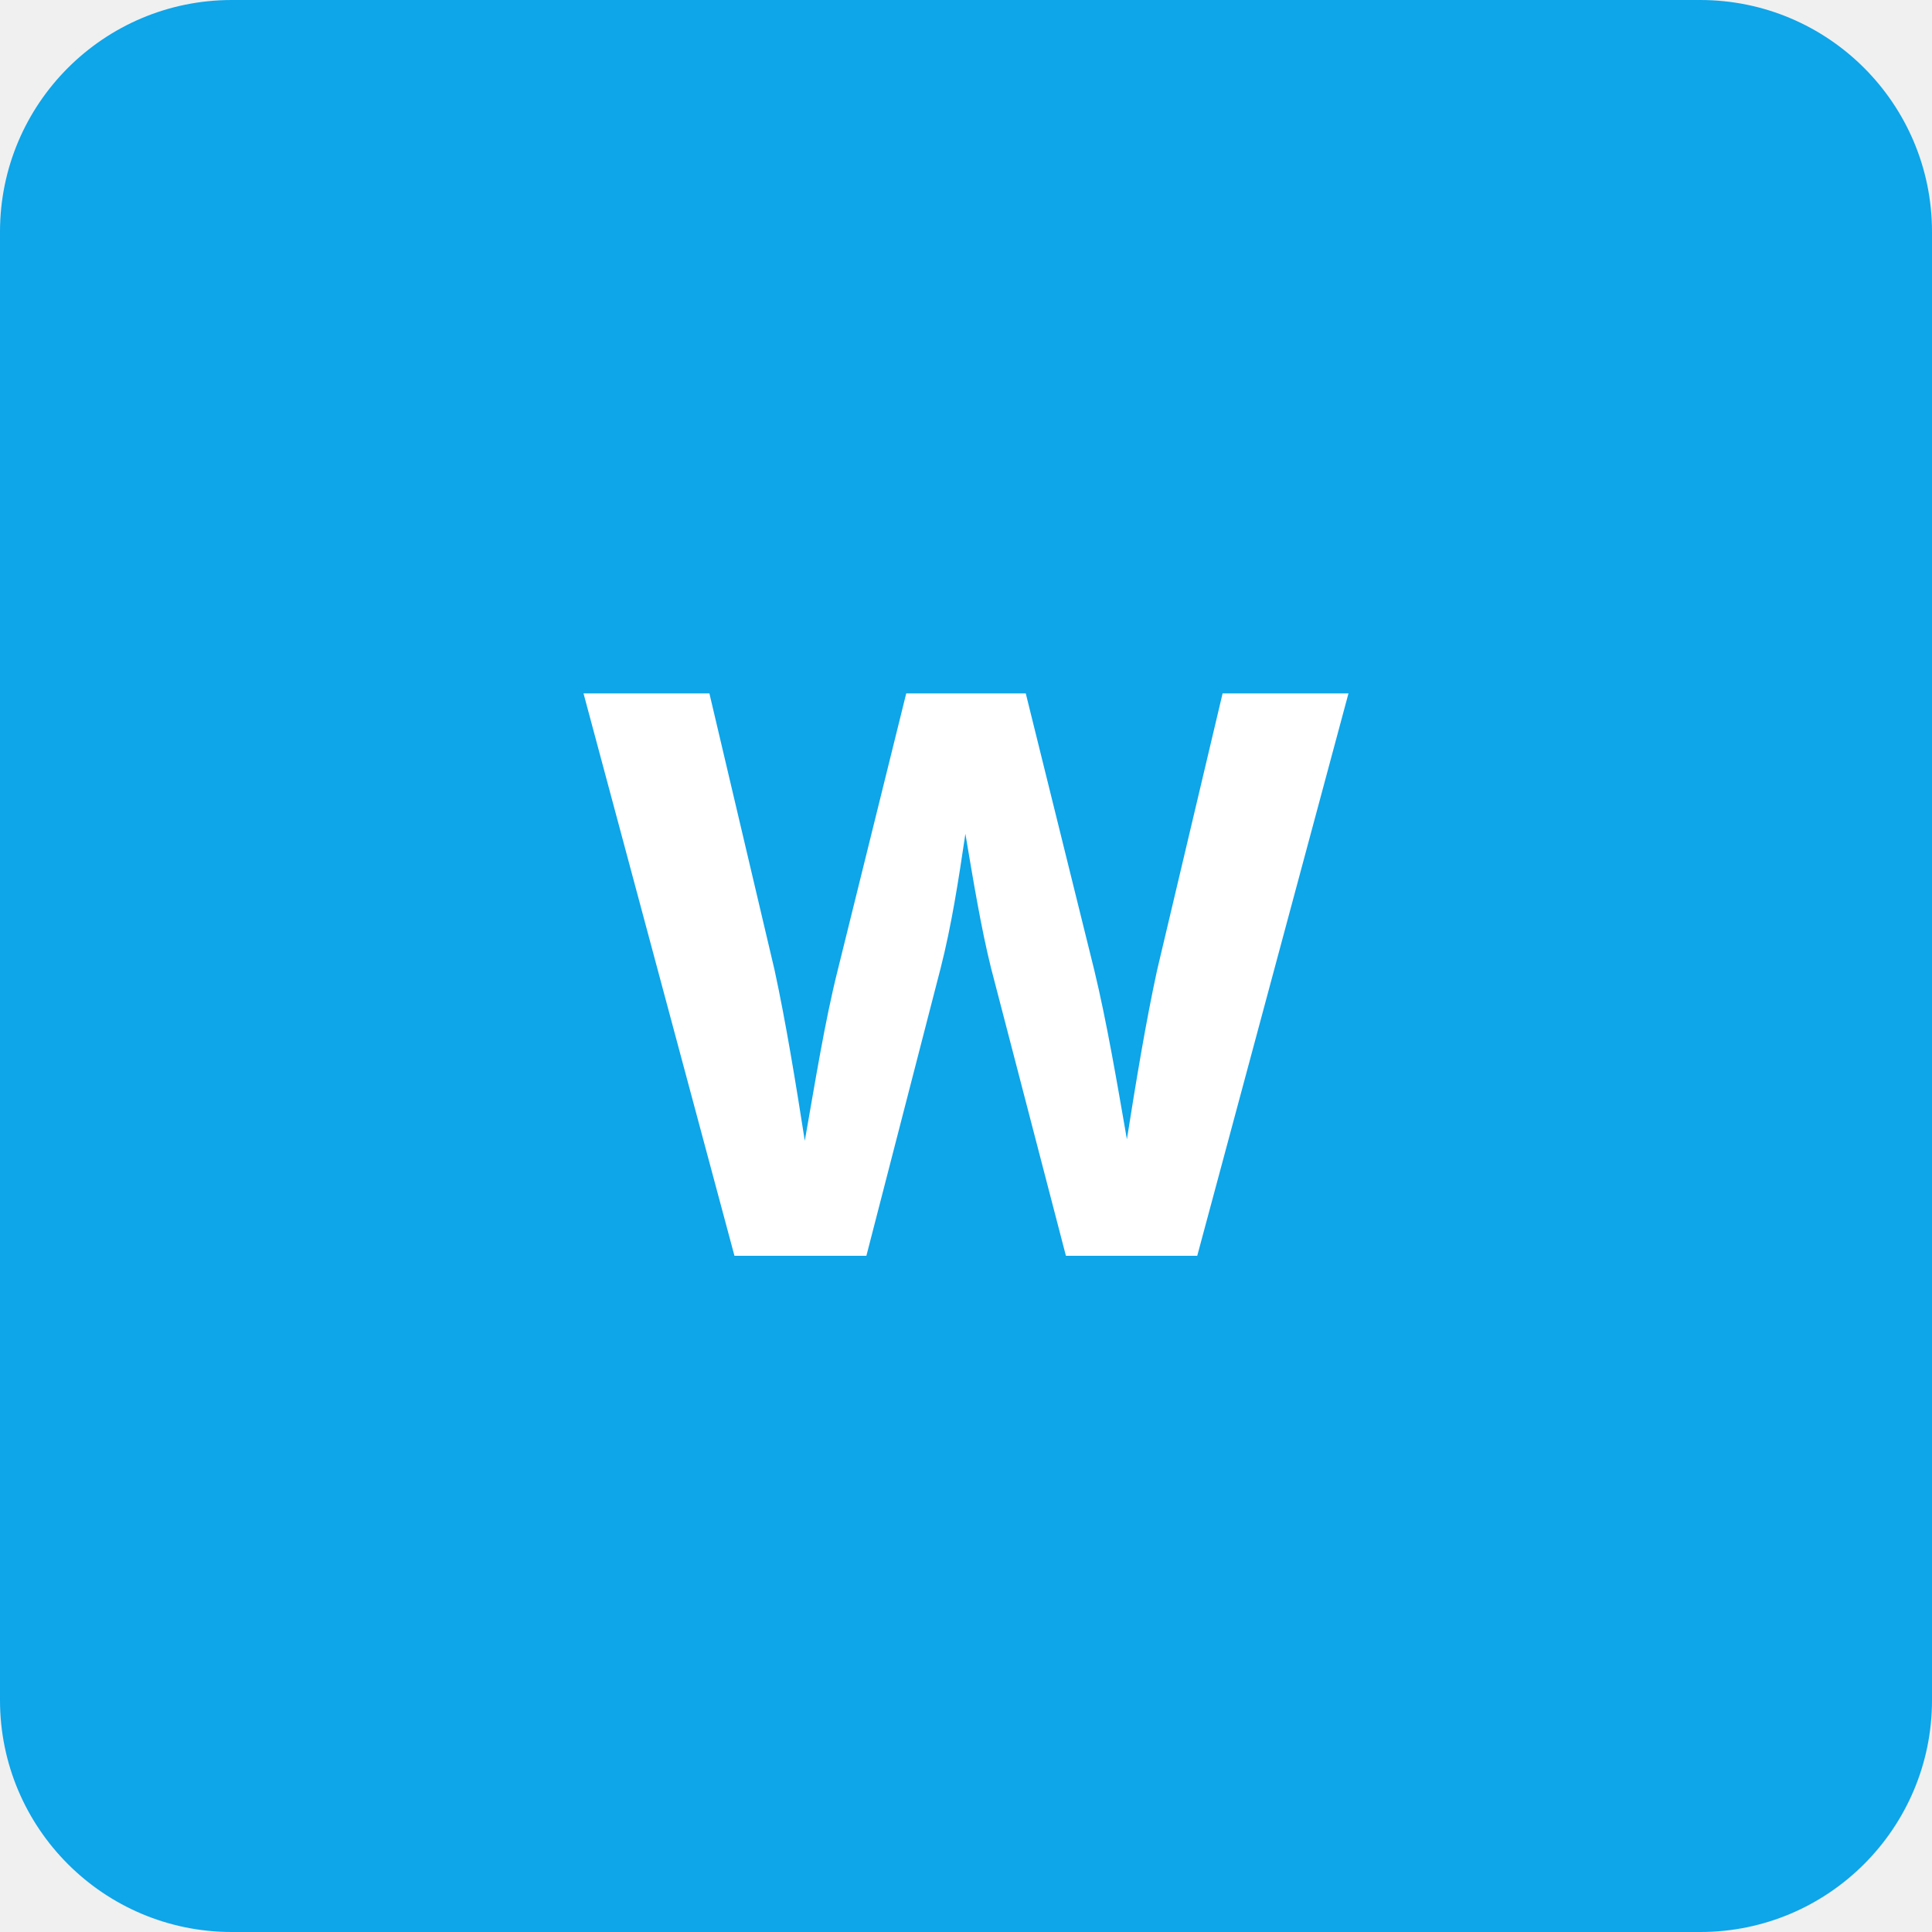
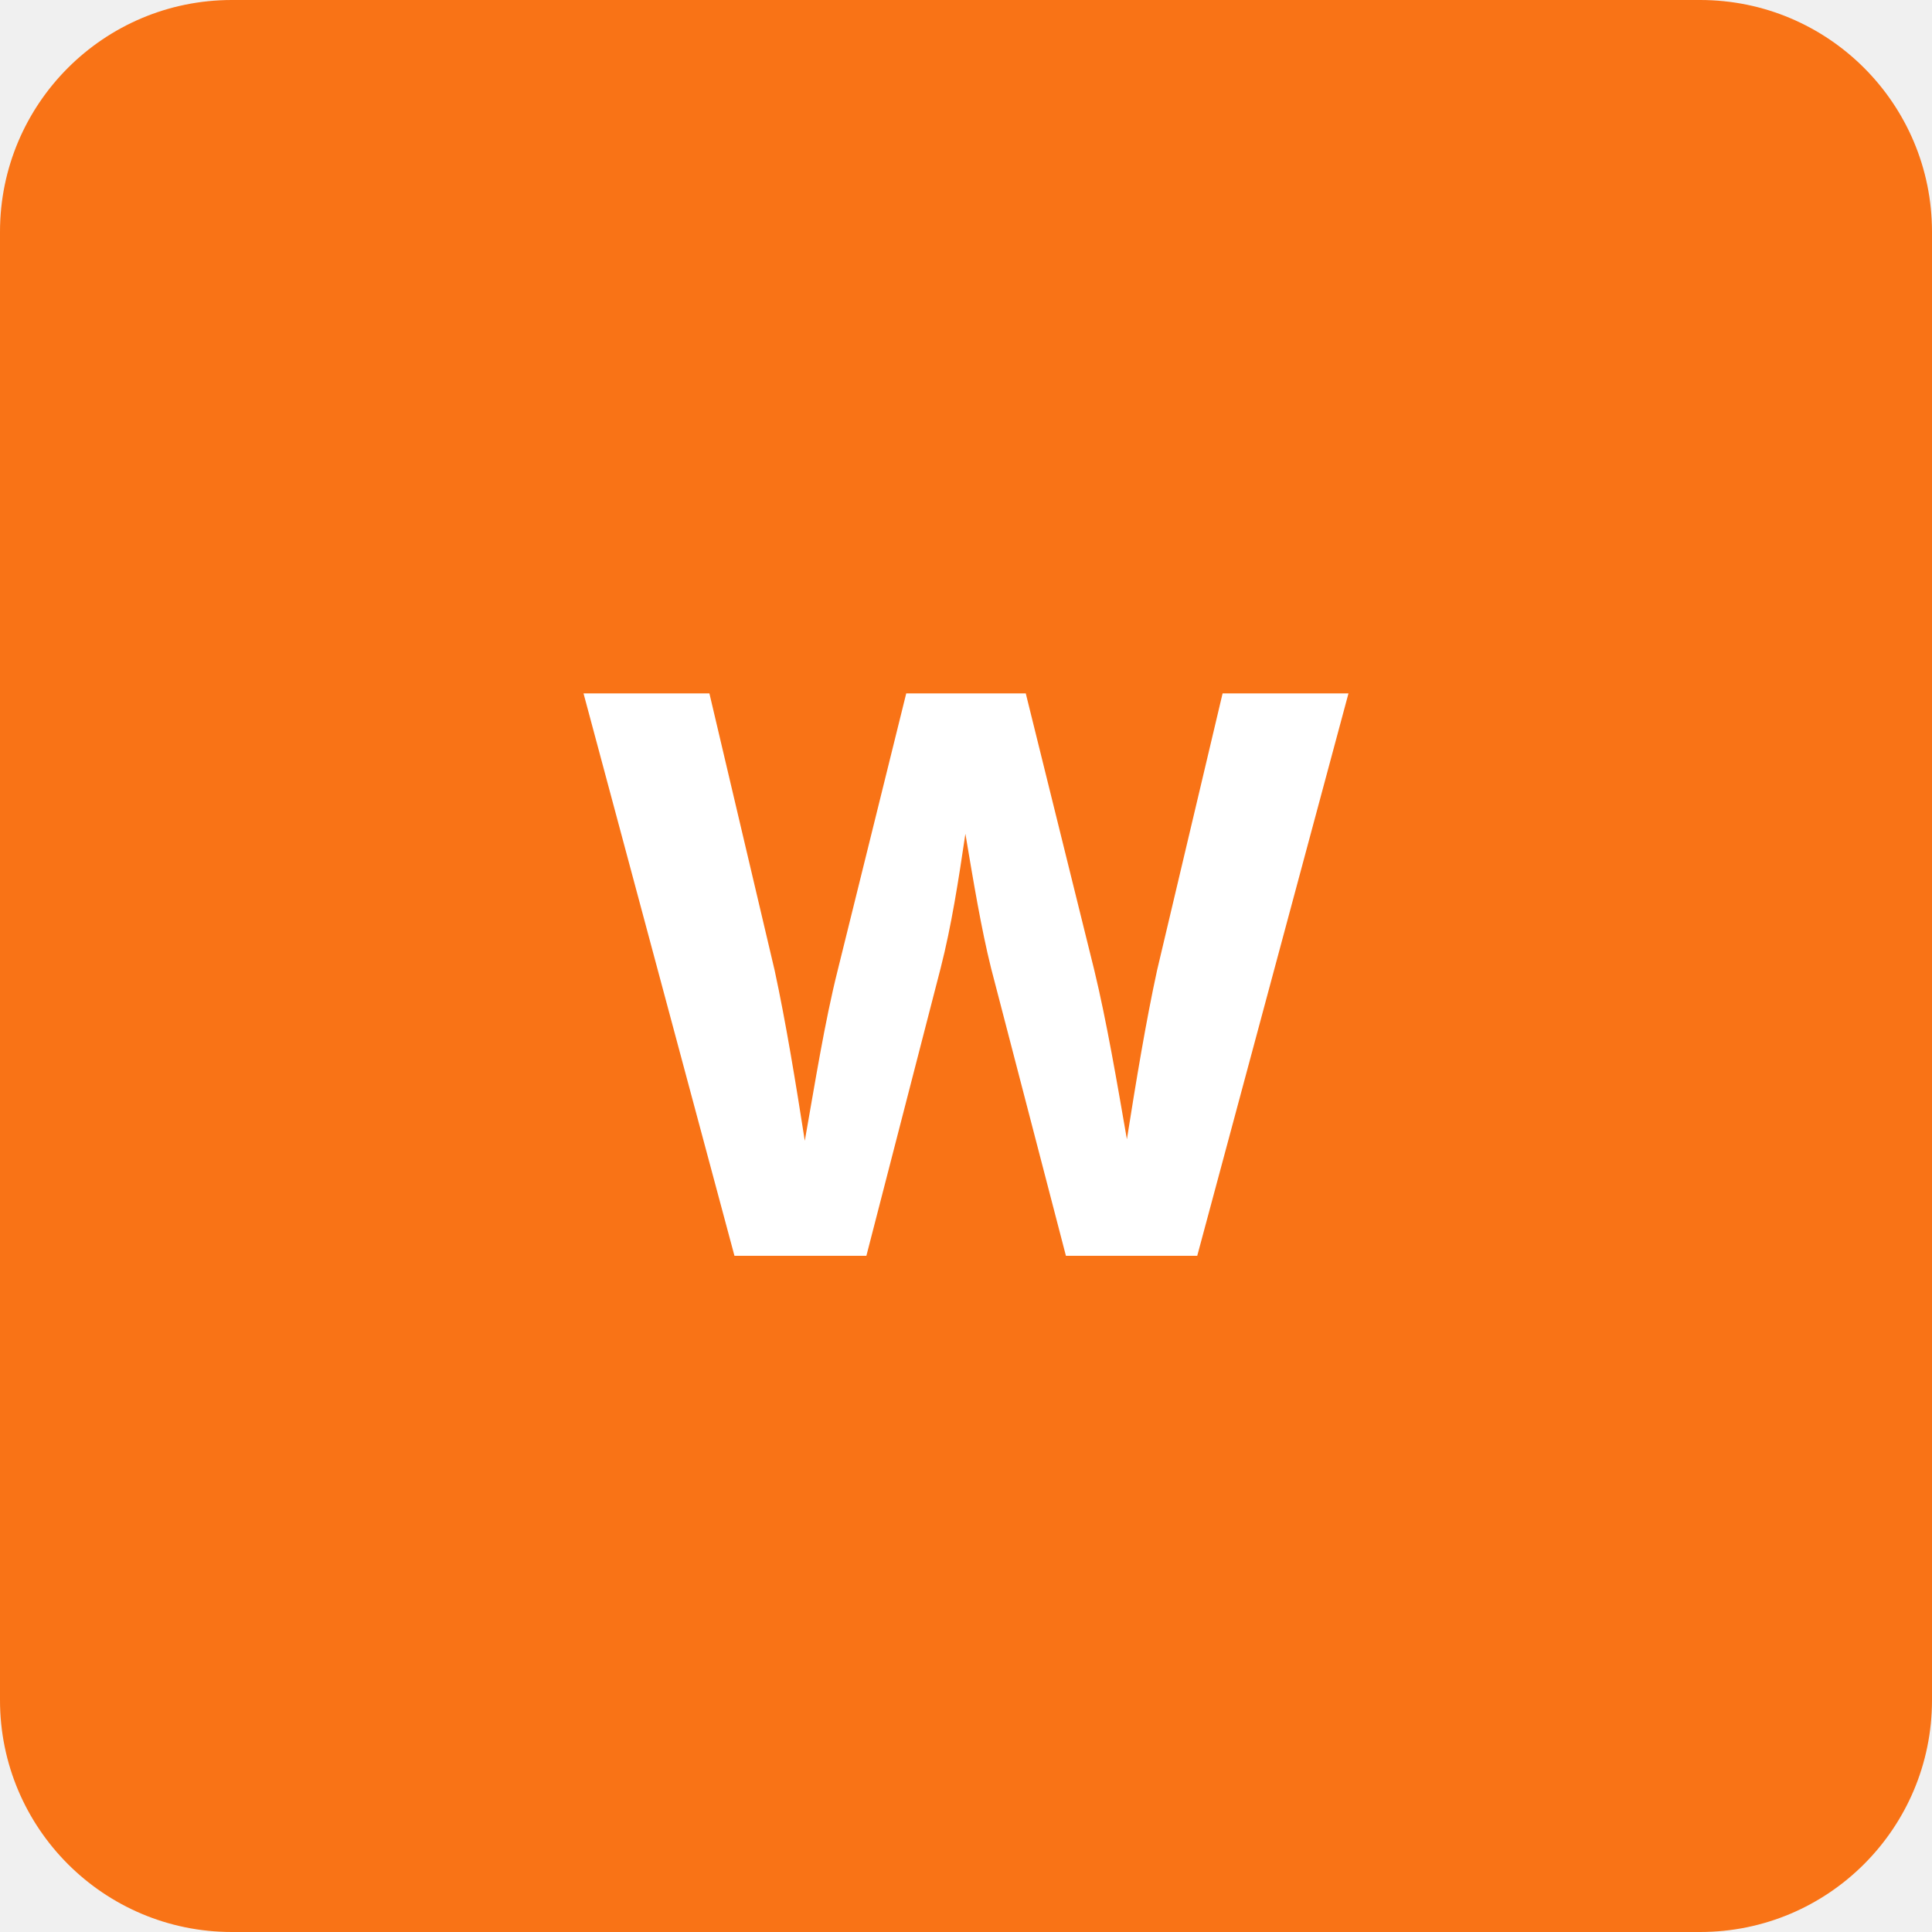
<svg xmlns="http://www.w3.org/2000/svg" viewBox="0 0 100 100" width="100" height="100">
-   <rect width="100" height="100" rx="12" fill="#0ea5e9" />
+   <rect width="100" height="100" rx="12" fill="#f97316" />
  <text x="50" y="65" font-family="system-ui, -apple-system, sans-serif" font-size="40" font-weight="700" fill="white" text-anchor="middle">W</text>
</svg>
